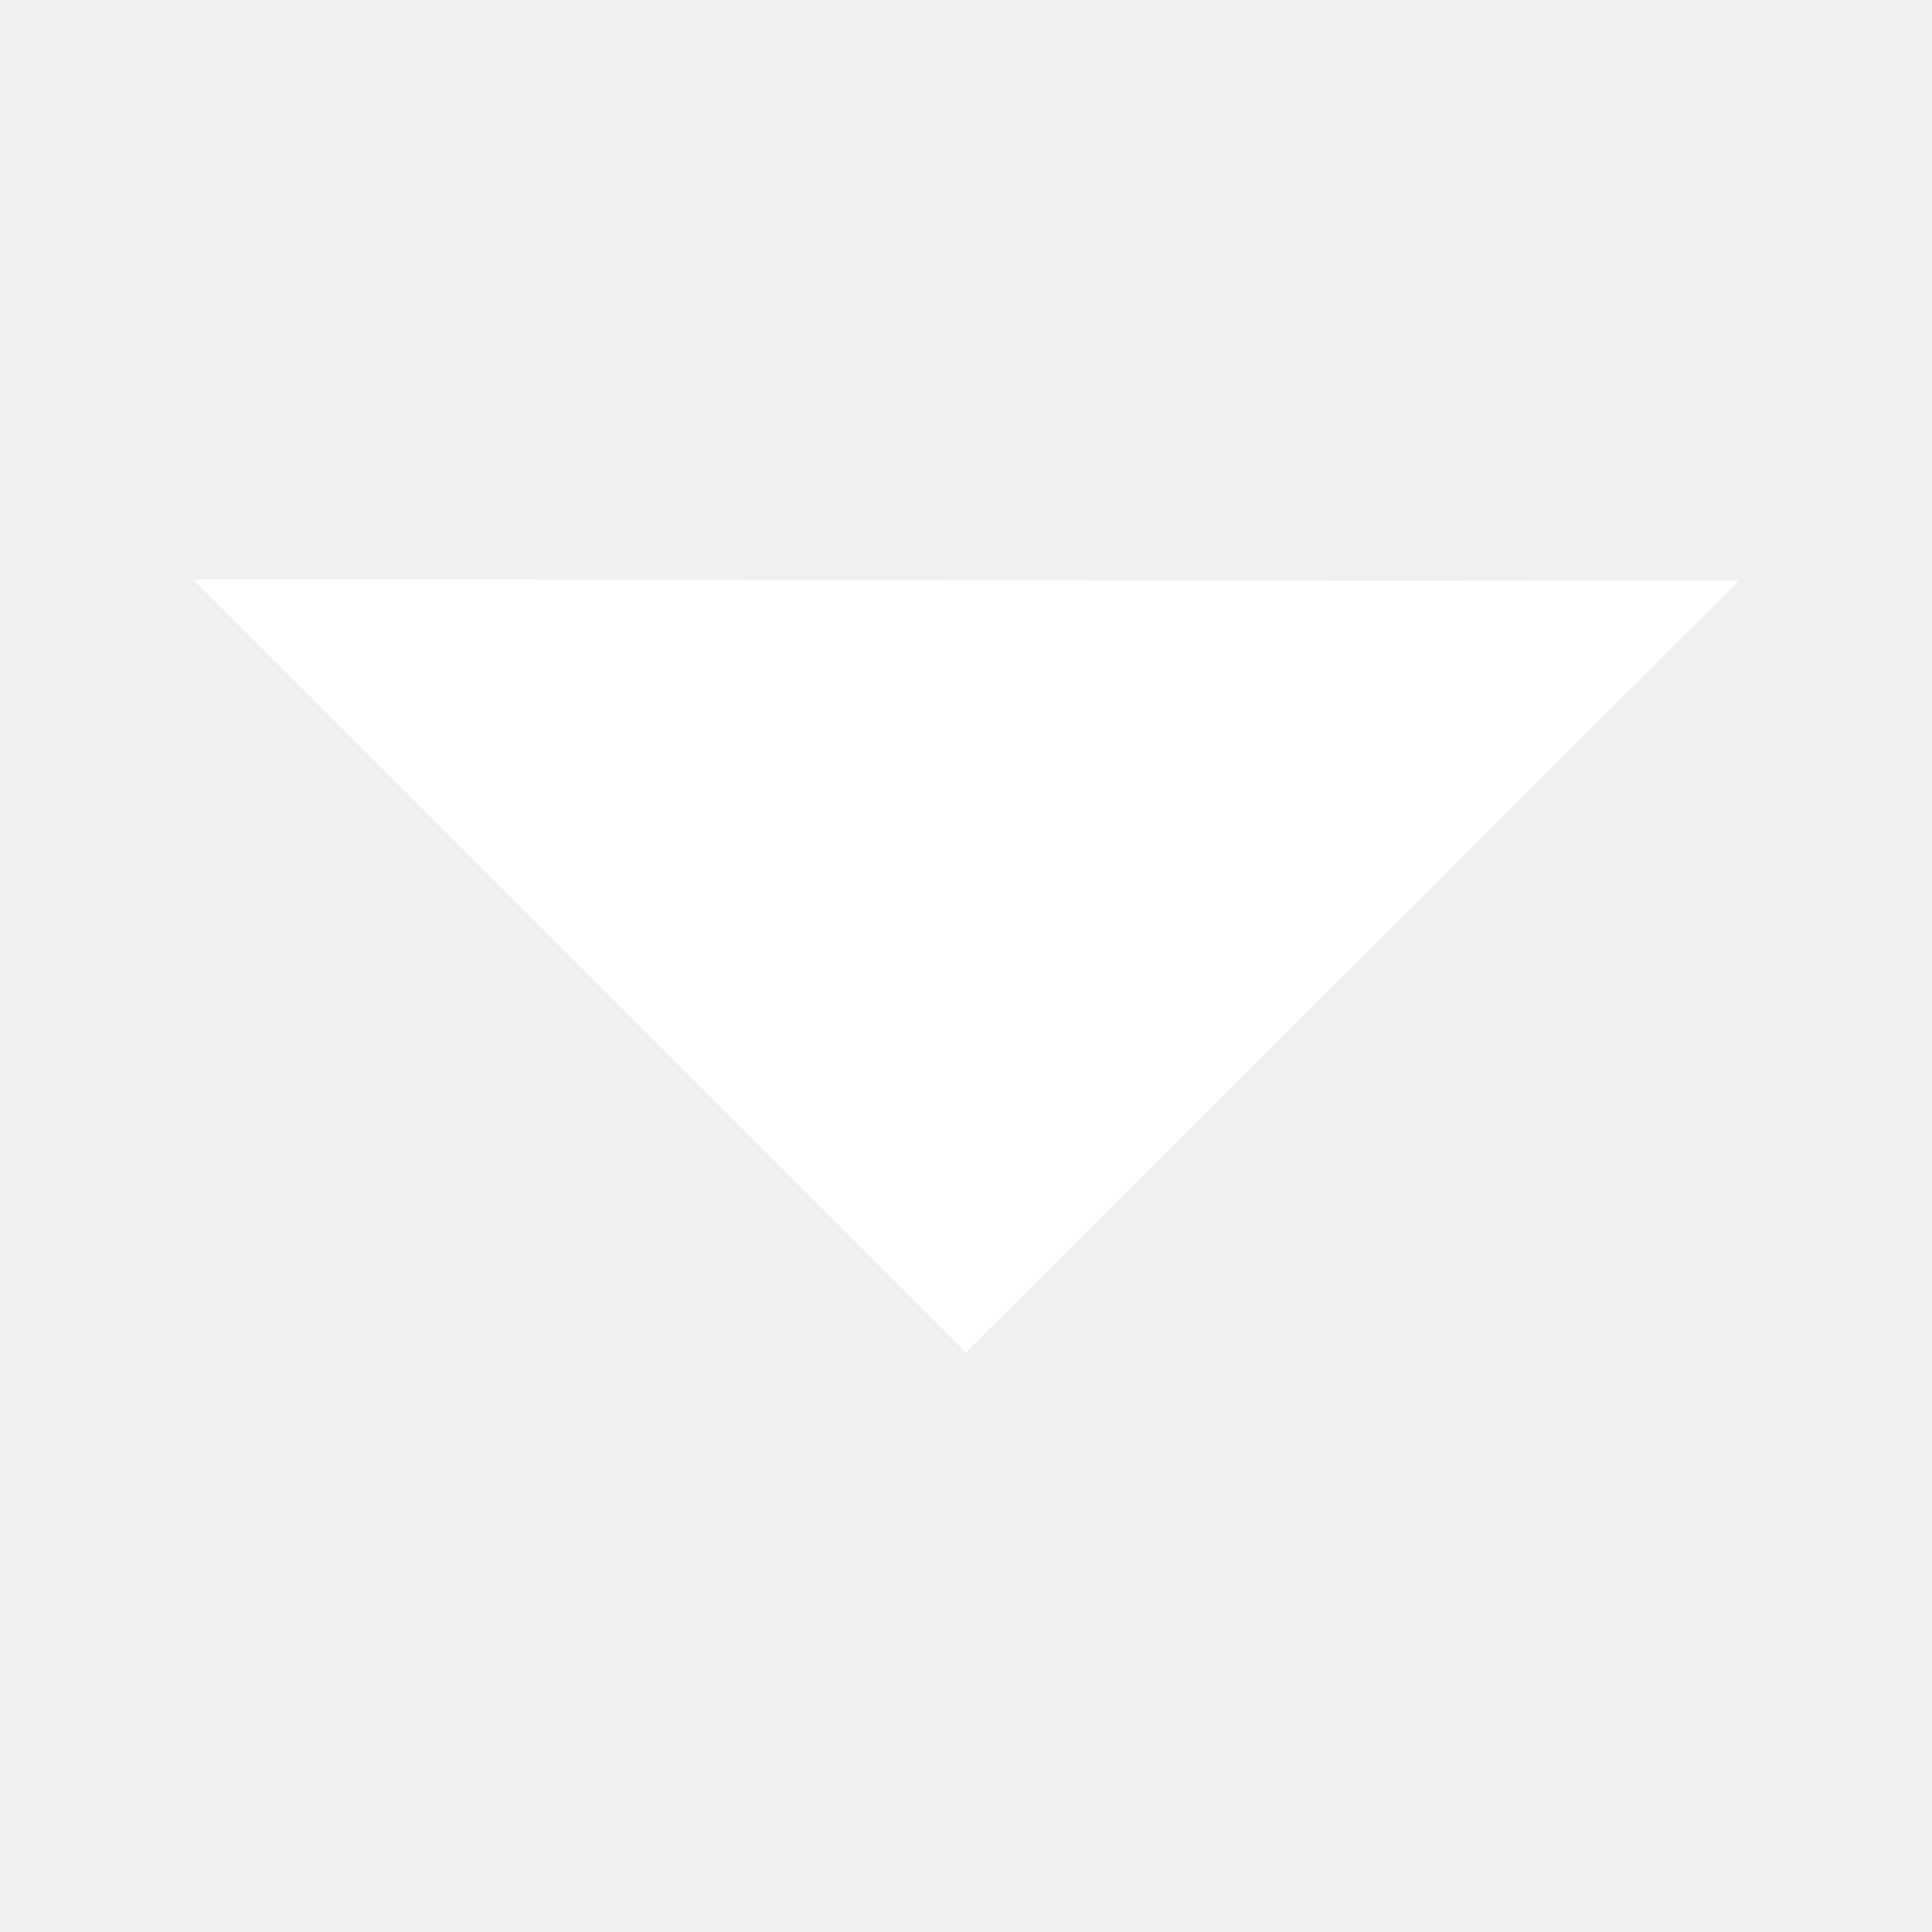
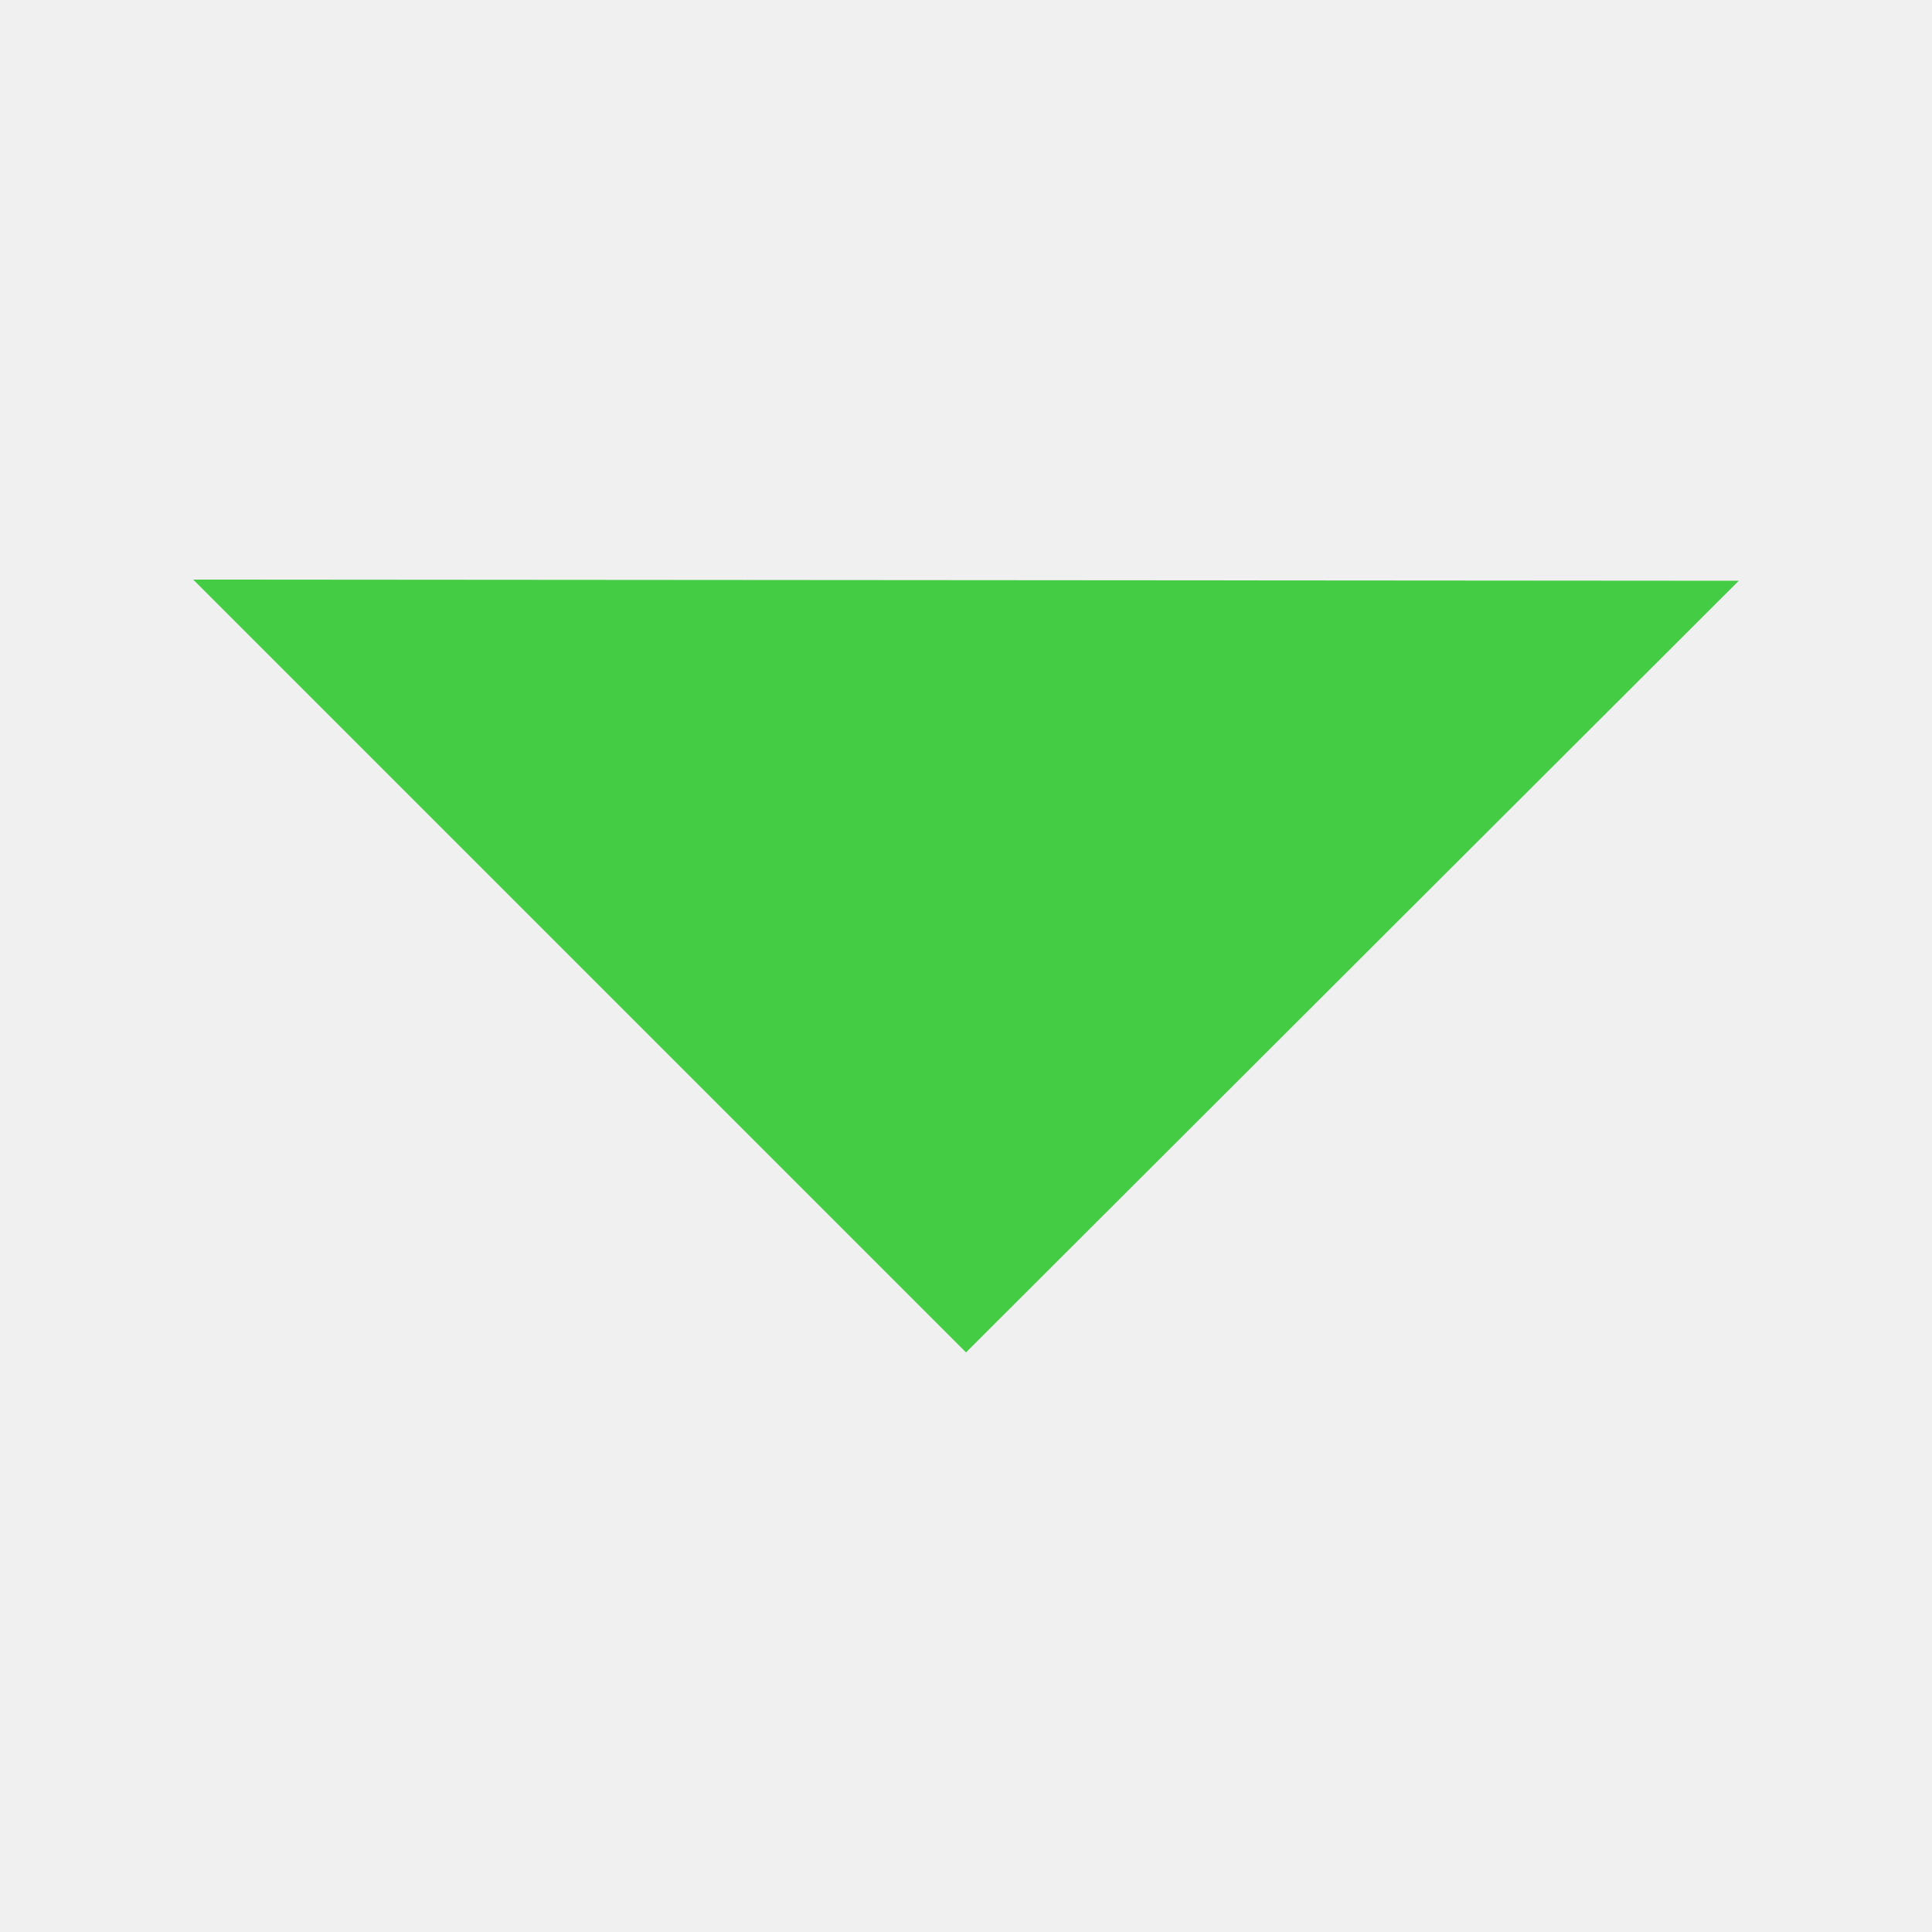
<svg xmlns="http://www.w3.org/2000/svg" height="10" width="10" version="1.0">
-   <path style="color:#000000;block-progression:tb;text-transform:none;text-indent:0" d="m1 3 4 4 4-3.994z" fill="#fff" />
+   <path style="color:#000000;block-progression:tb;text-transform:none;text-indent:0" d="m1 3 4 4 4-3.994z" fill="#4c4" />
</svg>
